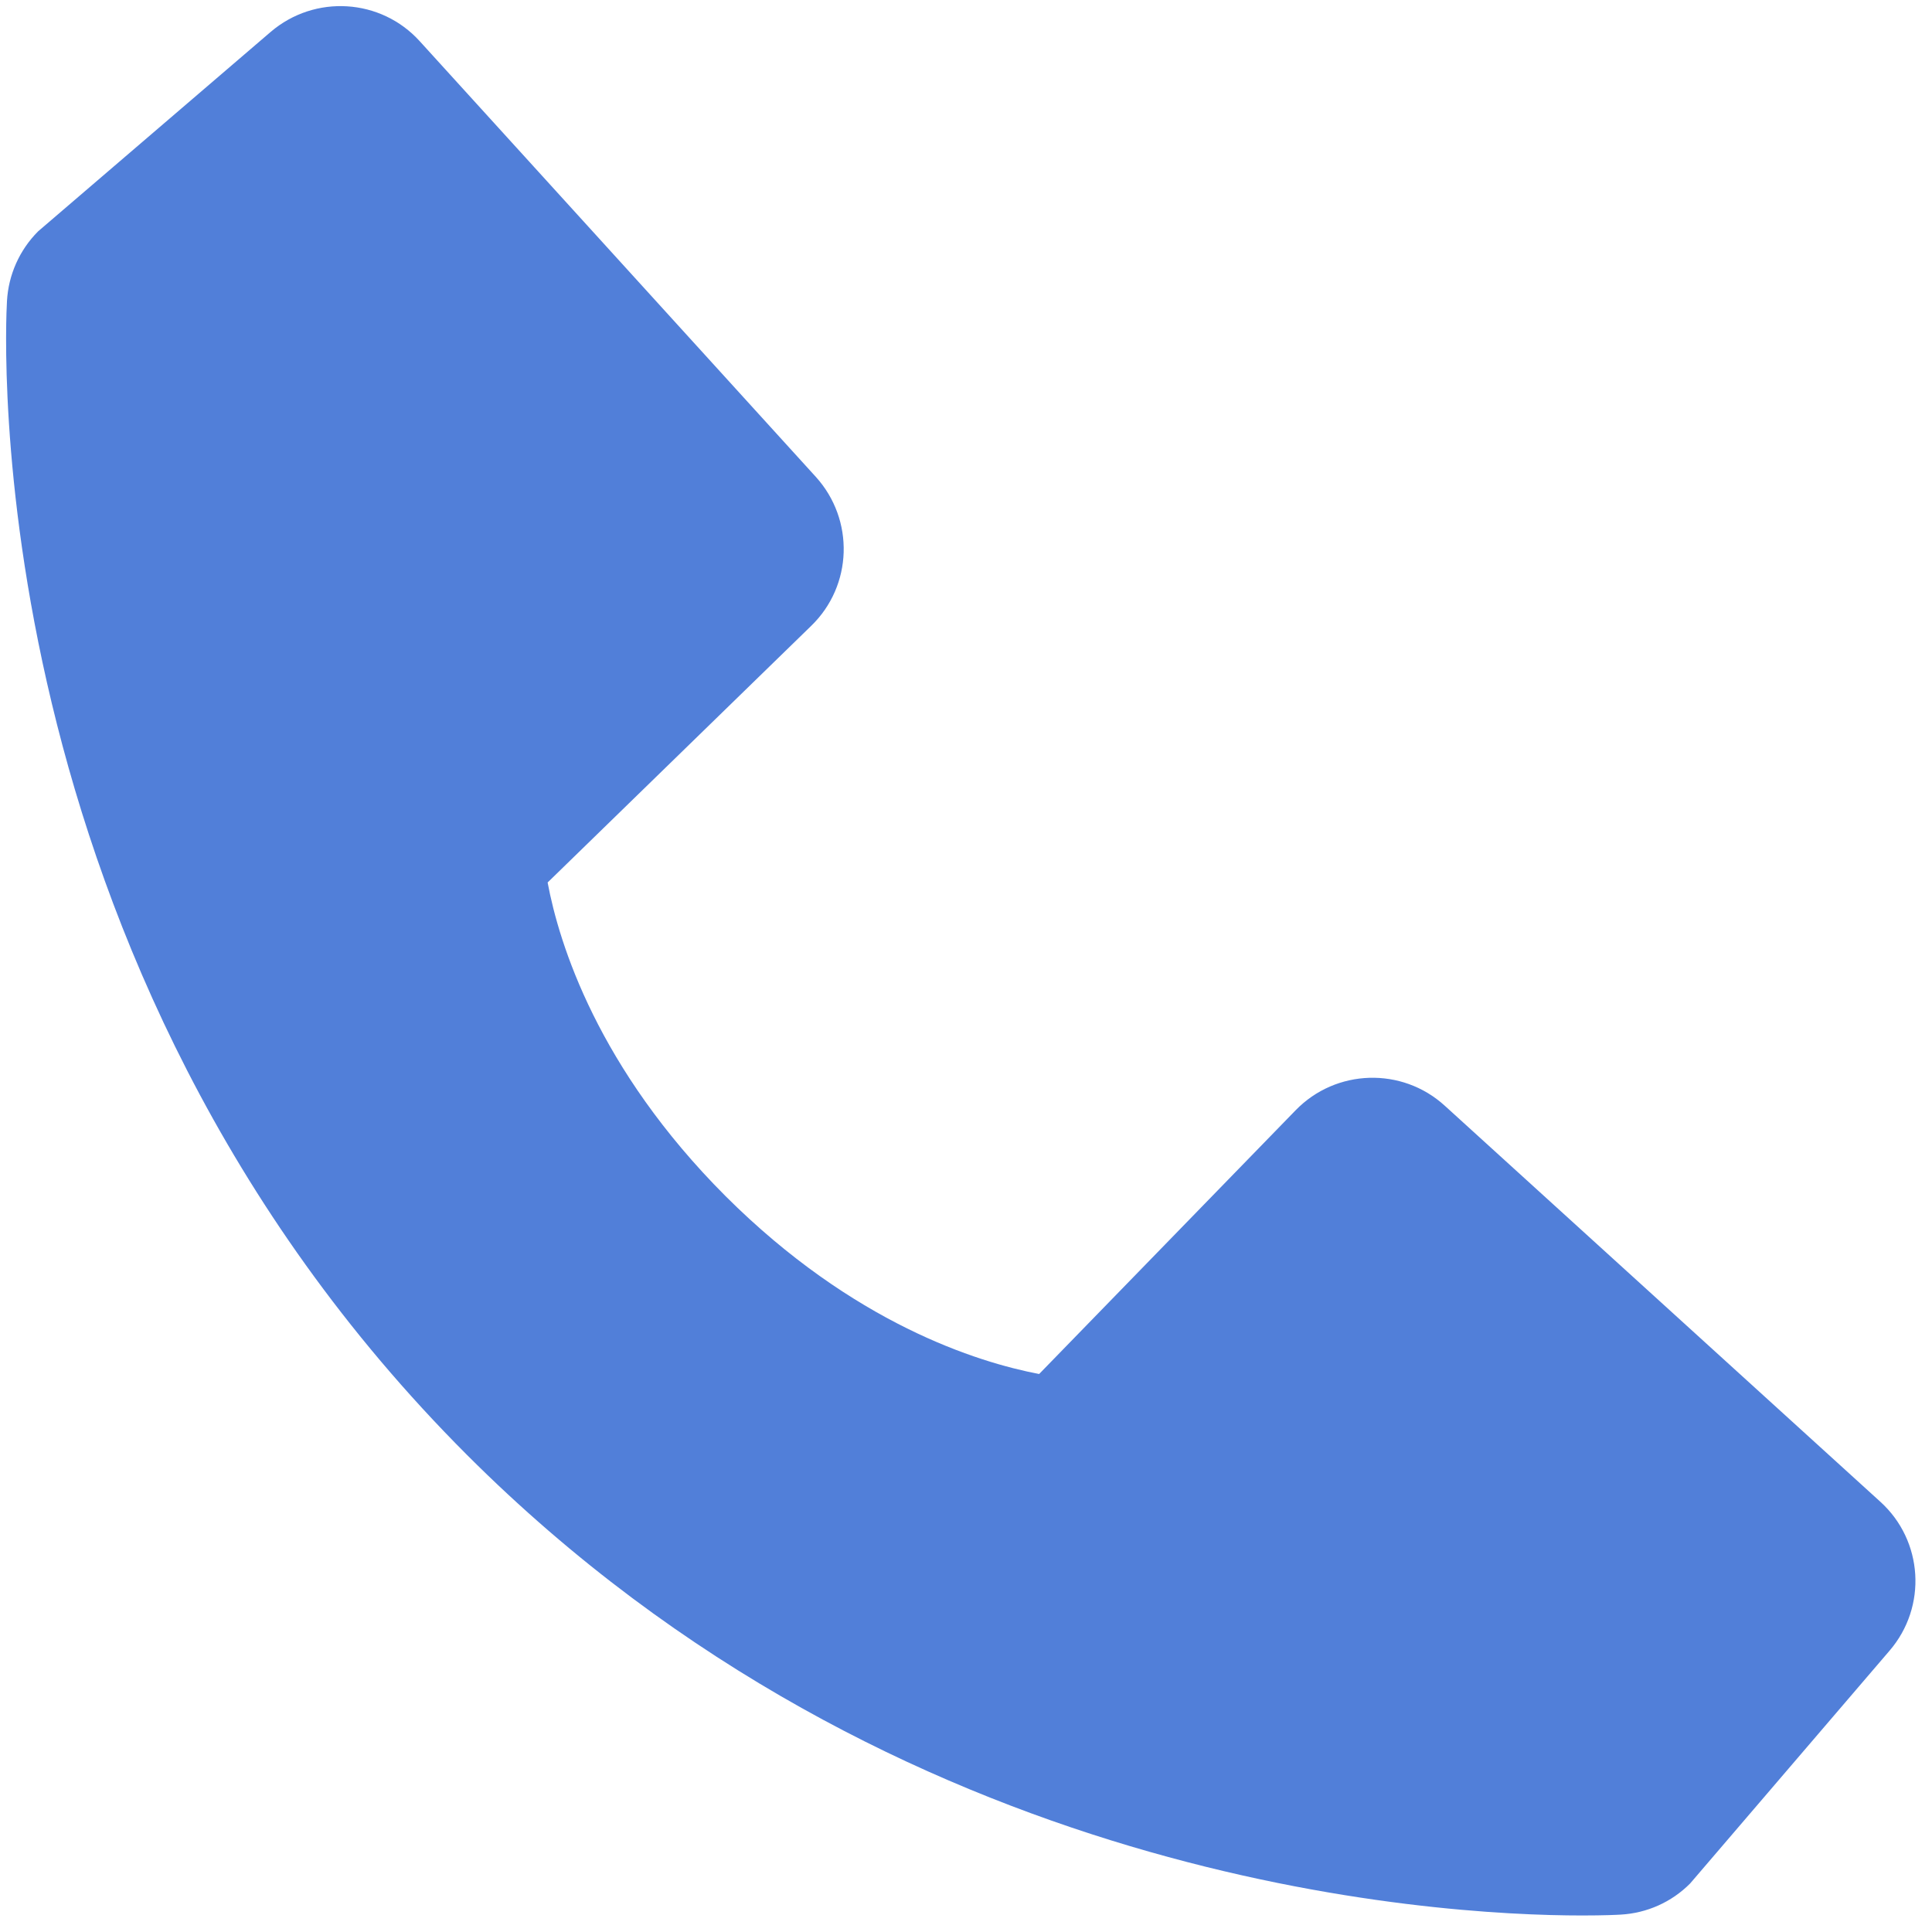
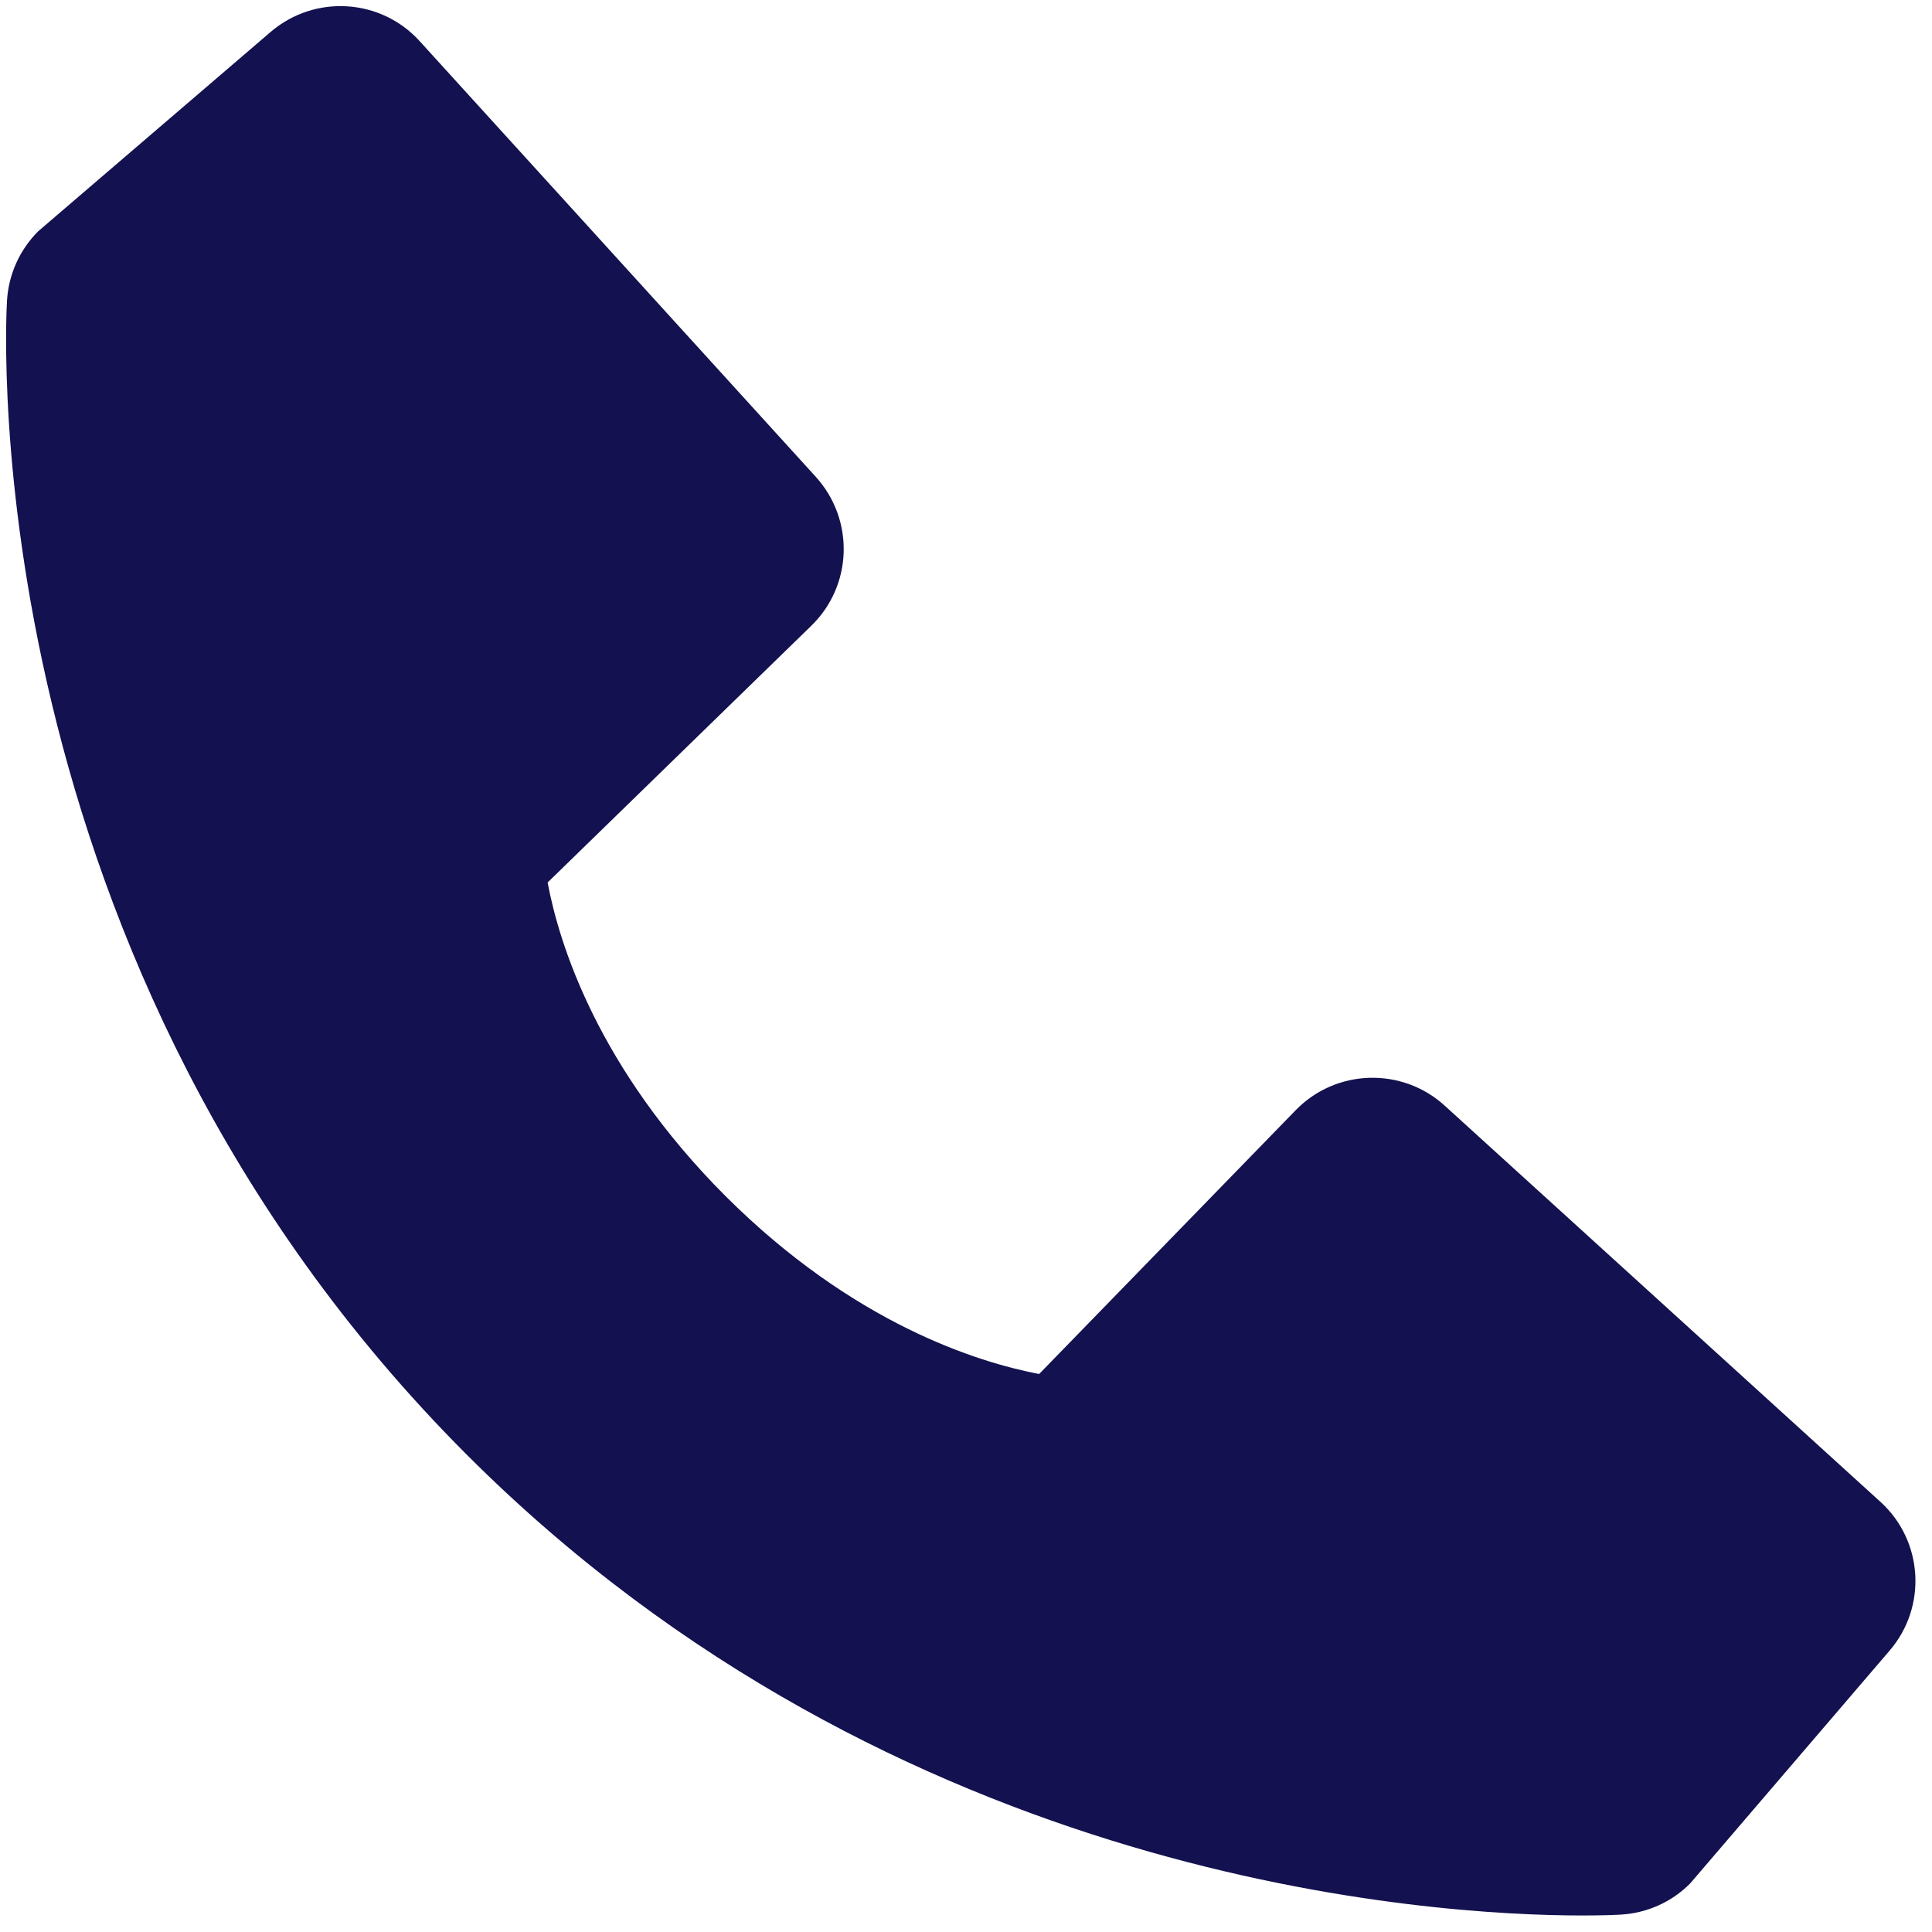
<svg xmlns="http://www.w3.org/2000/svg" width="49" height="49" viewBox="0 0 49 49" fill="none">
-   <path d="M47.691 38.089L36.641 28.042C35.556 27.055 33.882 27.107 32.86 28.159L26.355 34.848C24.789 34.549 21.641 33.568 18.401 30.336C15.161 27.093 14.18 23.937 13.889 22.382L20.573 15.874C21.628 14.852 21.677 13.181 20.69 12.093L10.646 1.046C9.659 -0.044 7.982 -0.147 6.864 0.81L0.966 5.868C0.495 6.341 0.215 6.967 0.177 7.633C0.137 8.312 -0.641 24.41 11.842 36.898C22.731 47.785 36.372 48.581 40.129 48.581C40.678 48.581 41.015 48.565 41.104 48.559C41.77 48.522 42.396 48.242 42.866 47.769L47.922 41.867C48.884 40.75 48.778 39.075 47.691 38.089Z" fill="#517FD9" />
+   <path d="M47.691 38.089L36.641 28.042C35.556 27.055 33.882 27.107 32.86 28.159L26.355 34.848C24.789 34.549 21.641 33.568 18.401 30.336C15.161 27.093 14.18 23.937 13.889 22.382L20.573 15.874C21.628 14.852 21.677 13.181 20.69 12.093L10.646 1.046C9.659 -0.044 7.982 -0.147 6.864 0.81L0.966 5.868C0.495 6.341 0.215 6.967 0.177 7.633C0.137 8.312 -0.641 24.41 11.842 36.898C22.731 47.785 36.372 48.581 40.129 48.581C40.678 48.581 41.015 48.565 41.104 48.559C41.77 48.522 42.396 48.242 42.866 47.769L47.922 41.867C48.884 40.75 48.778 39.075 47.691 38.089Z" fill="rgba(19, 17, 79, 1)" />
</svg>
